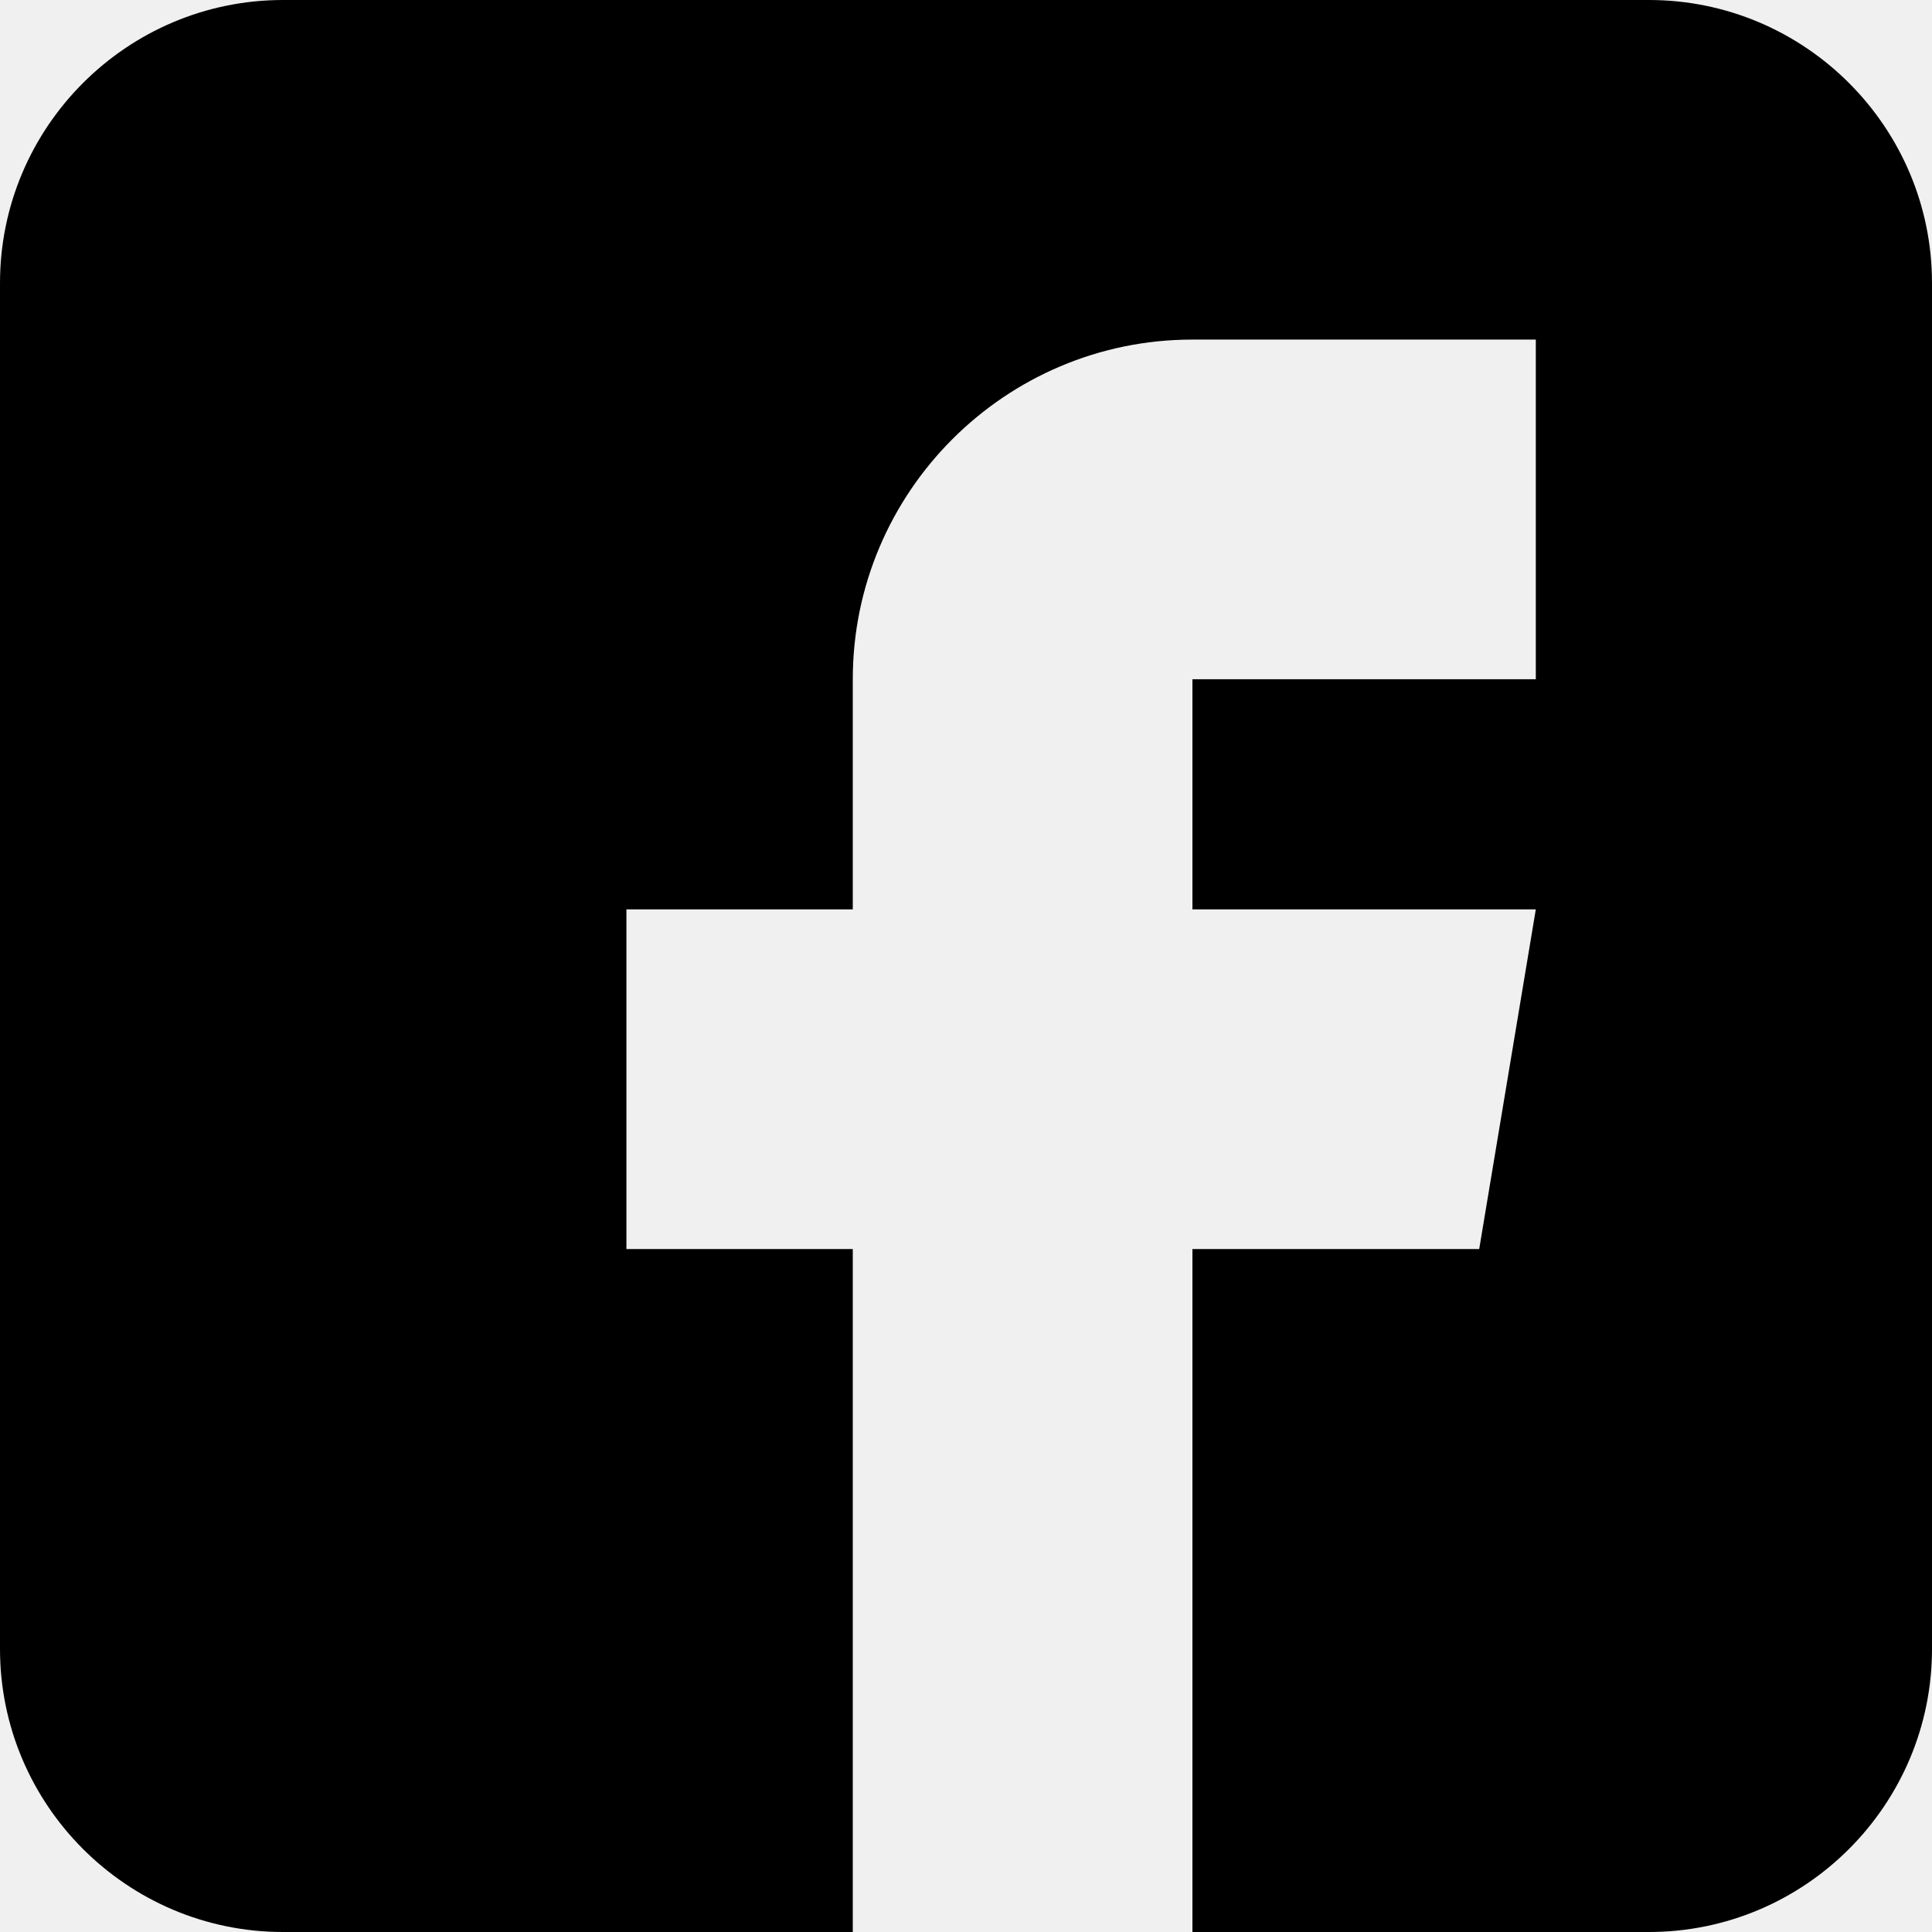
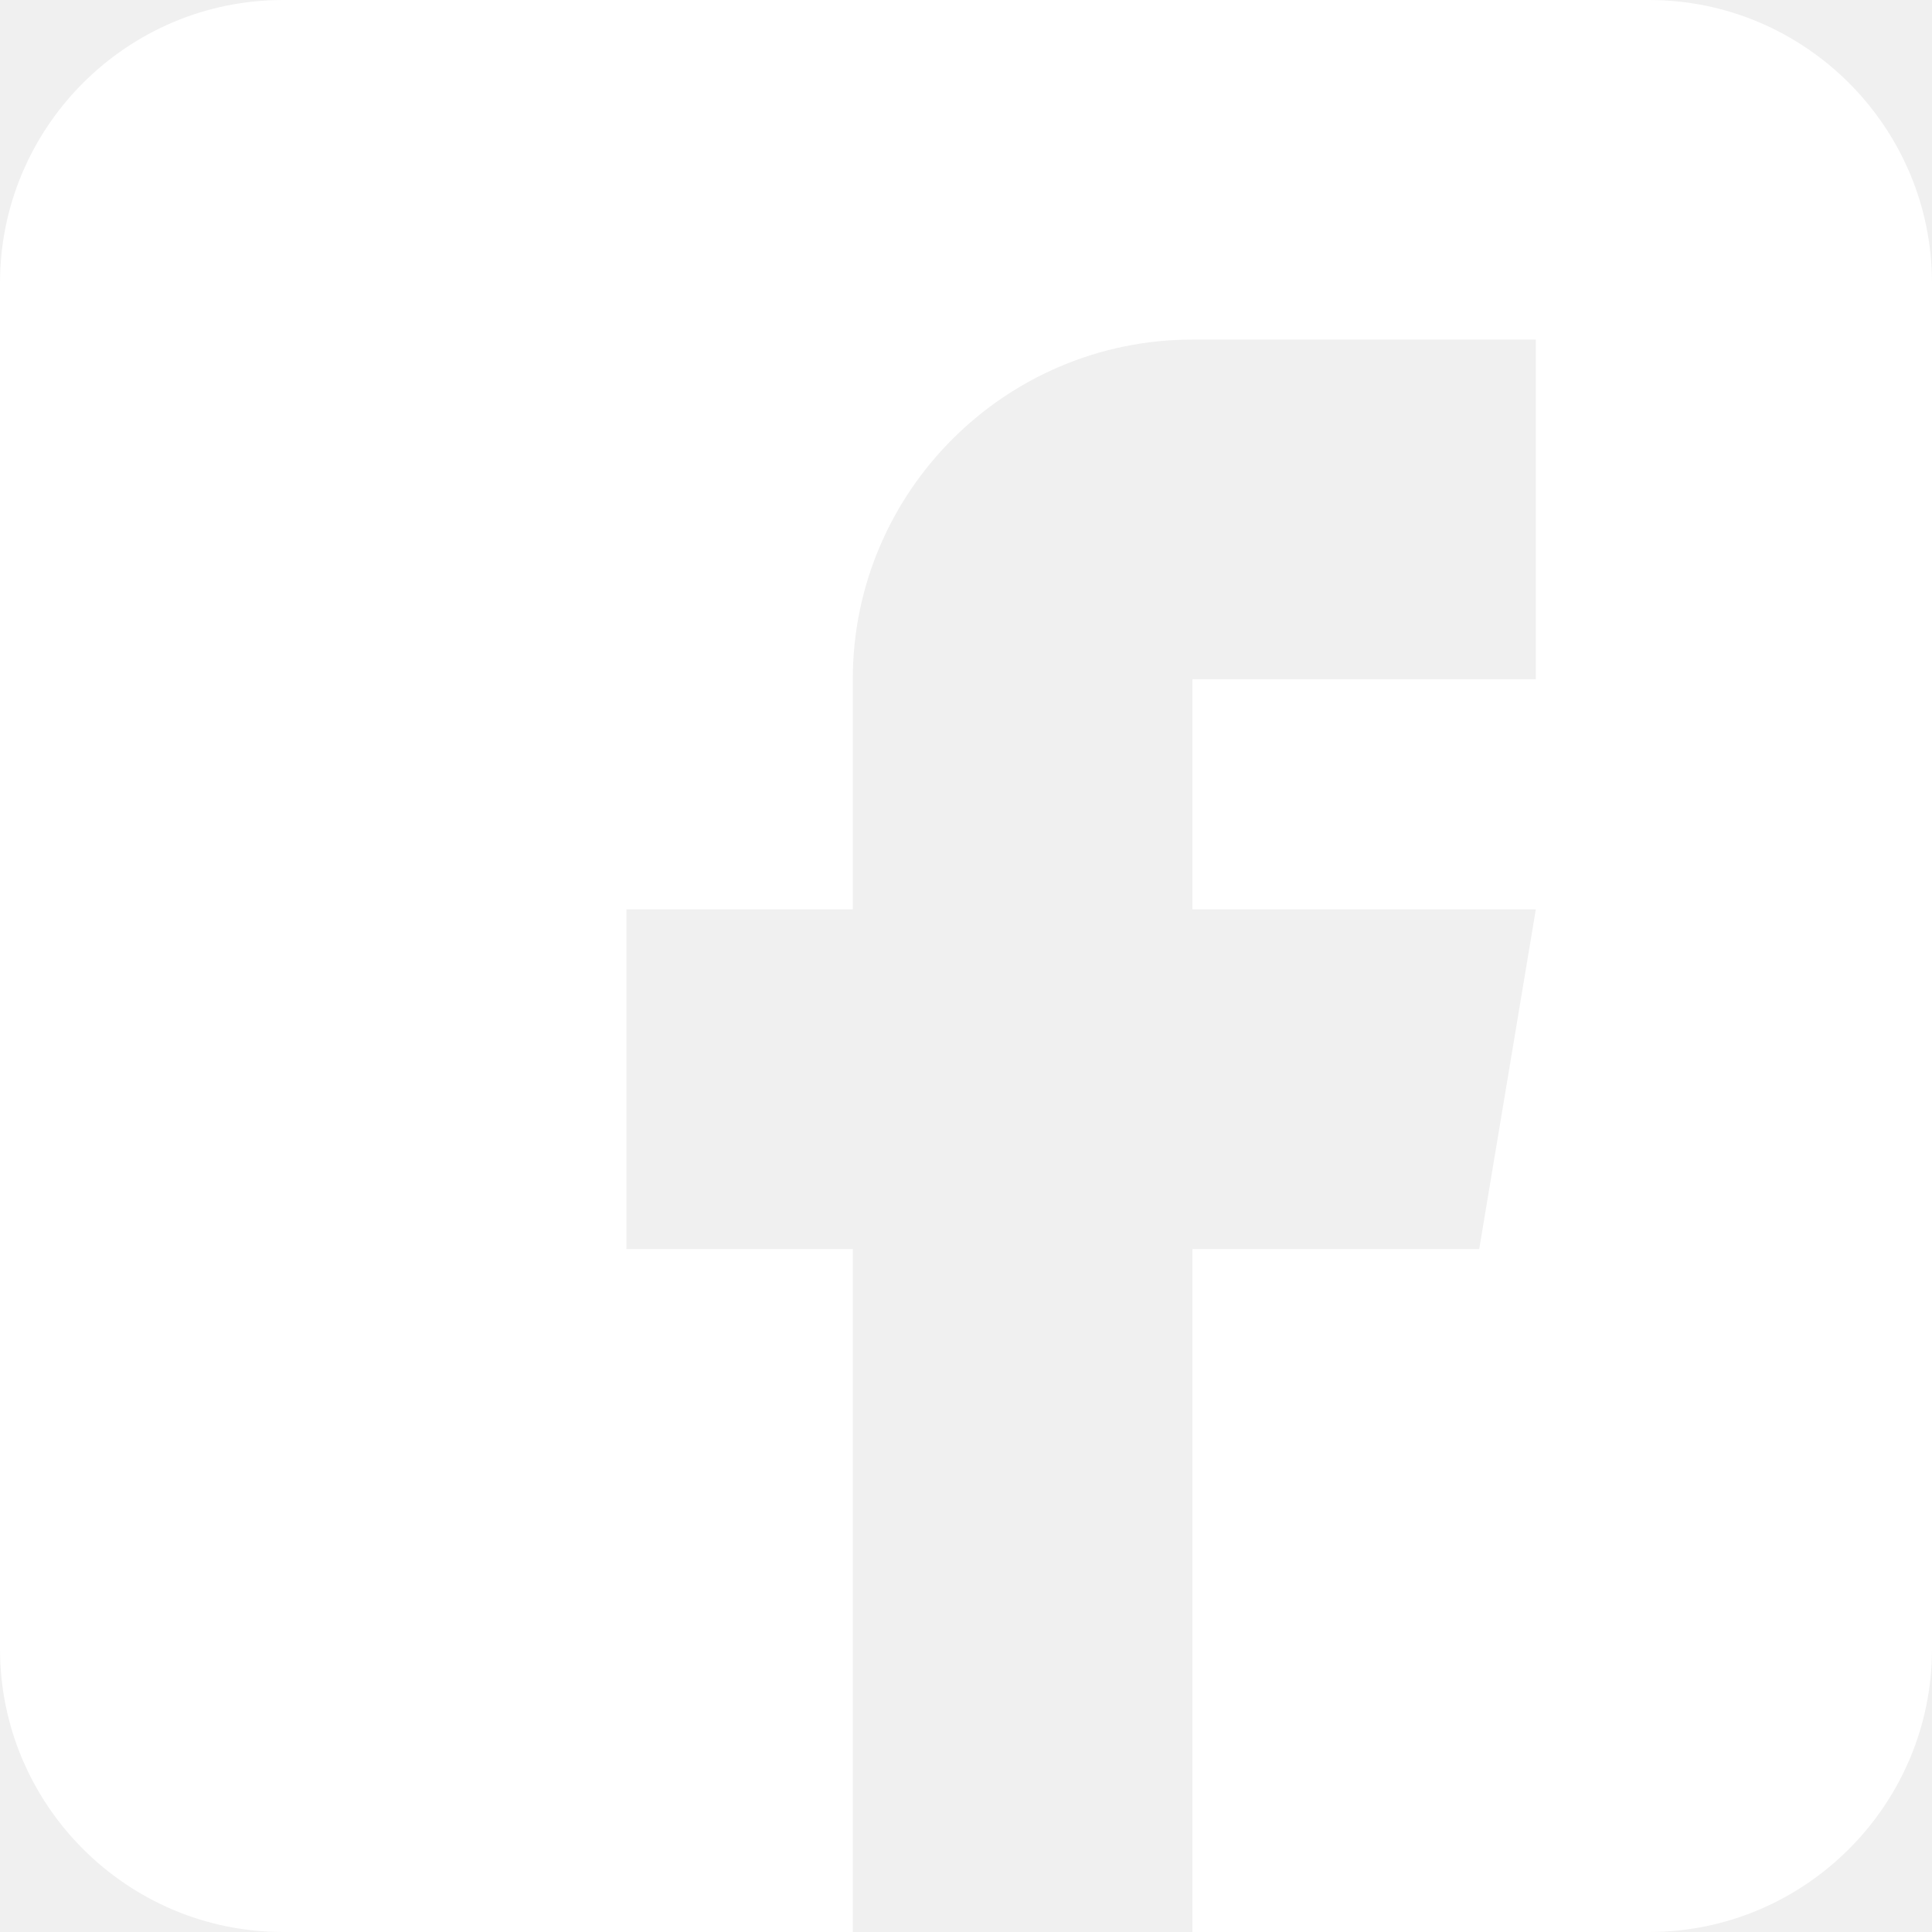
<svg xmlns="http://www.w3.org/2000/svg" width="30" height="30" viewBox="0 0 30 30" fill="none">
-   <path d="M25.605 0L4.395 0C1.972 0 0 1.972 0 4.395L0 25.605C0 28.028 1.972 30 4.395 30L13.242 30L13.242 19.395L9.727 19.395L9.727 14.121H13.242V10.547C13.242 7.639 15.608 5.273 18.516 5.273L23.848 5.273V10.547H18.516L18.516 14.121H23.848L22.969 19.395H18.516V30H25.605C28.028 30 30 28.028 30 25.605L30 4.395C30 1.972 28.028 0 25.605 0Z" fill="black" />
+   <path d="M25.605 0L4.395 0C1.972 0 0 1.972 0 4.395L0 25.605C0 28.028 1.972 30 4.395 30L13.242 30L13.242 19.395L9.727 19.395L9.727 14.121H13.242V10.547C13.242 7.639 15.608 5.273 18.516 5.273L23.848 5.273V10.547H18.516L18.516 14.121H23.848L22.969 19.395H18.516V30H25.605C28.028 30 30 28.028 30 25.605L30 4.395C30 1.972 28.028 0 25.605 0Z" fill="white" />
</svg>
